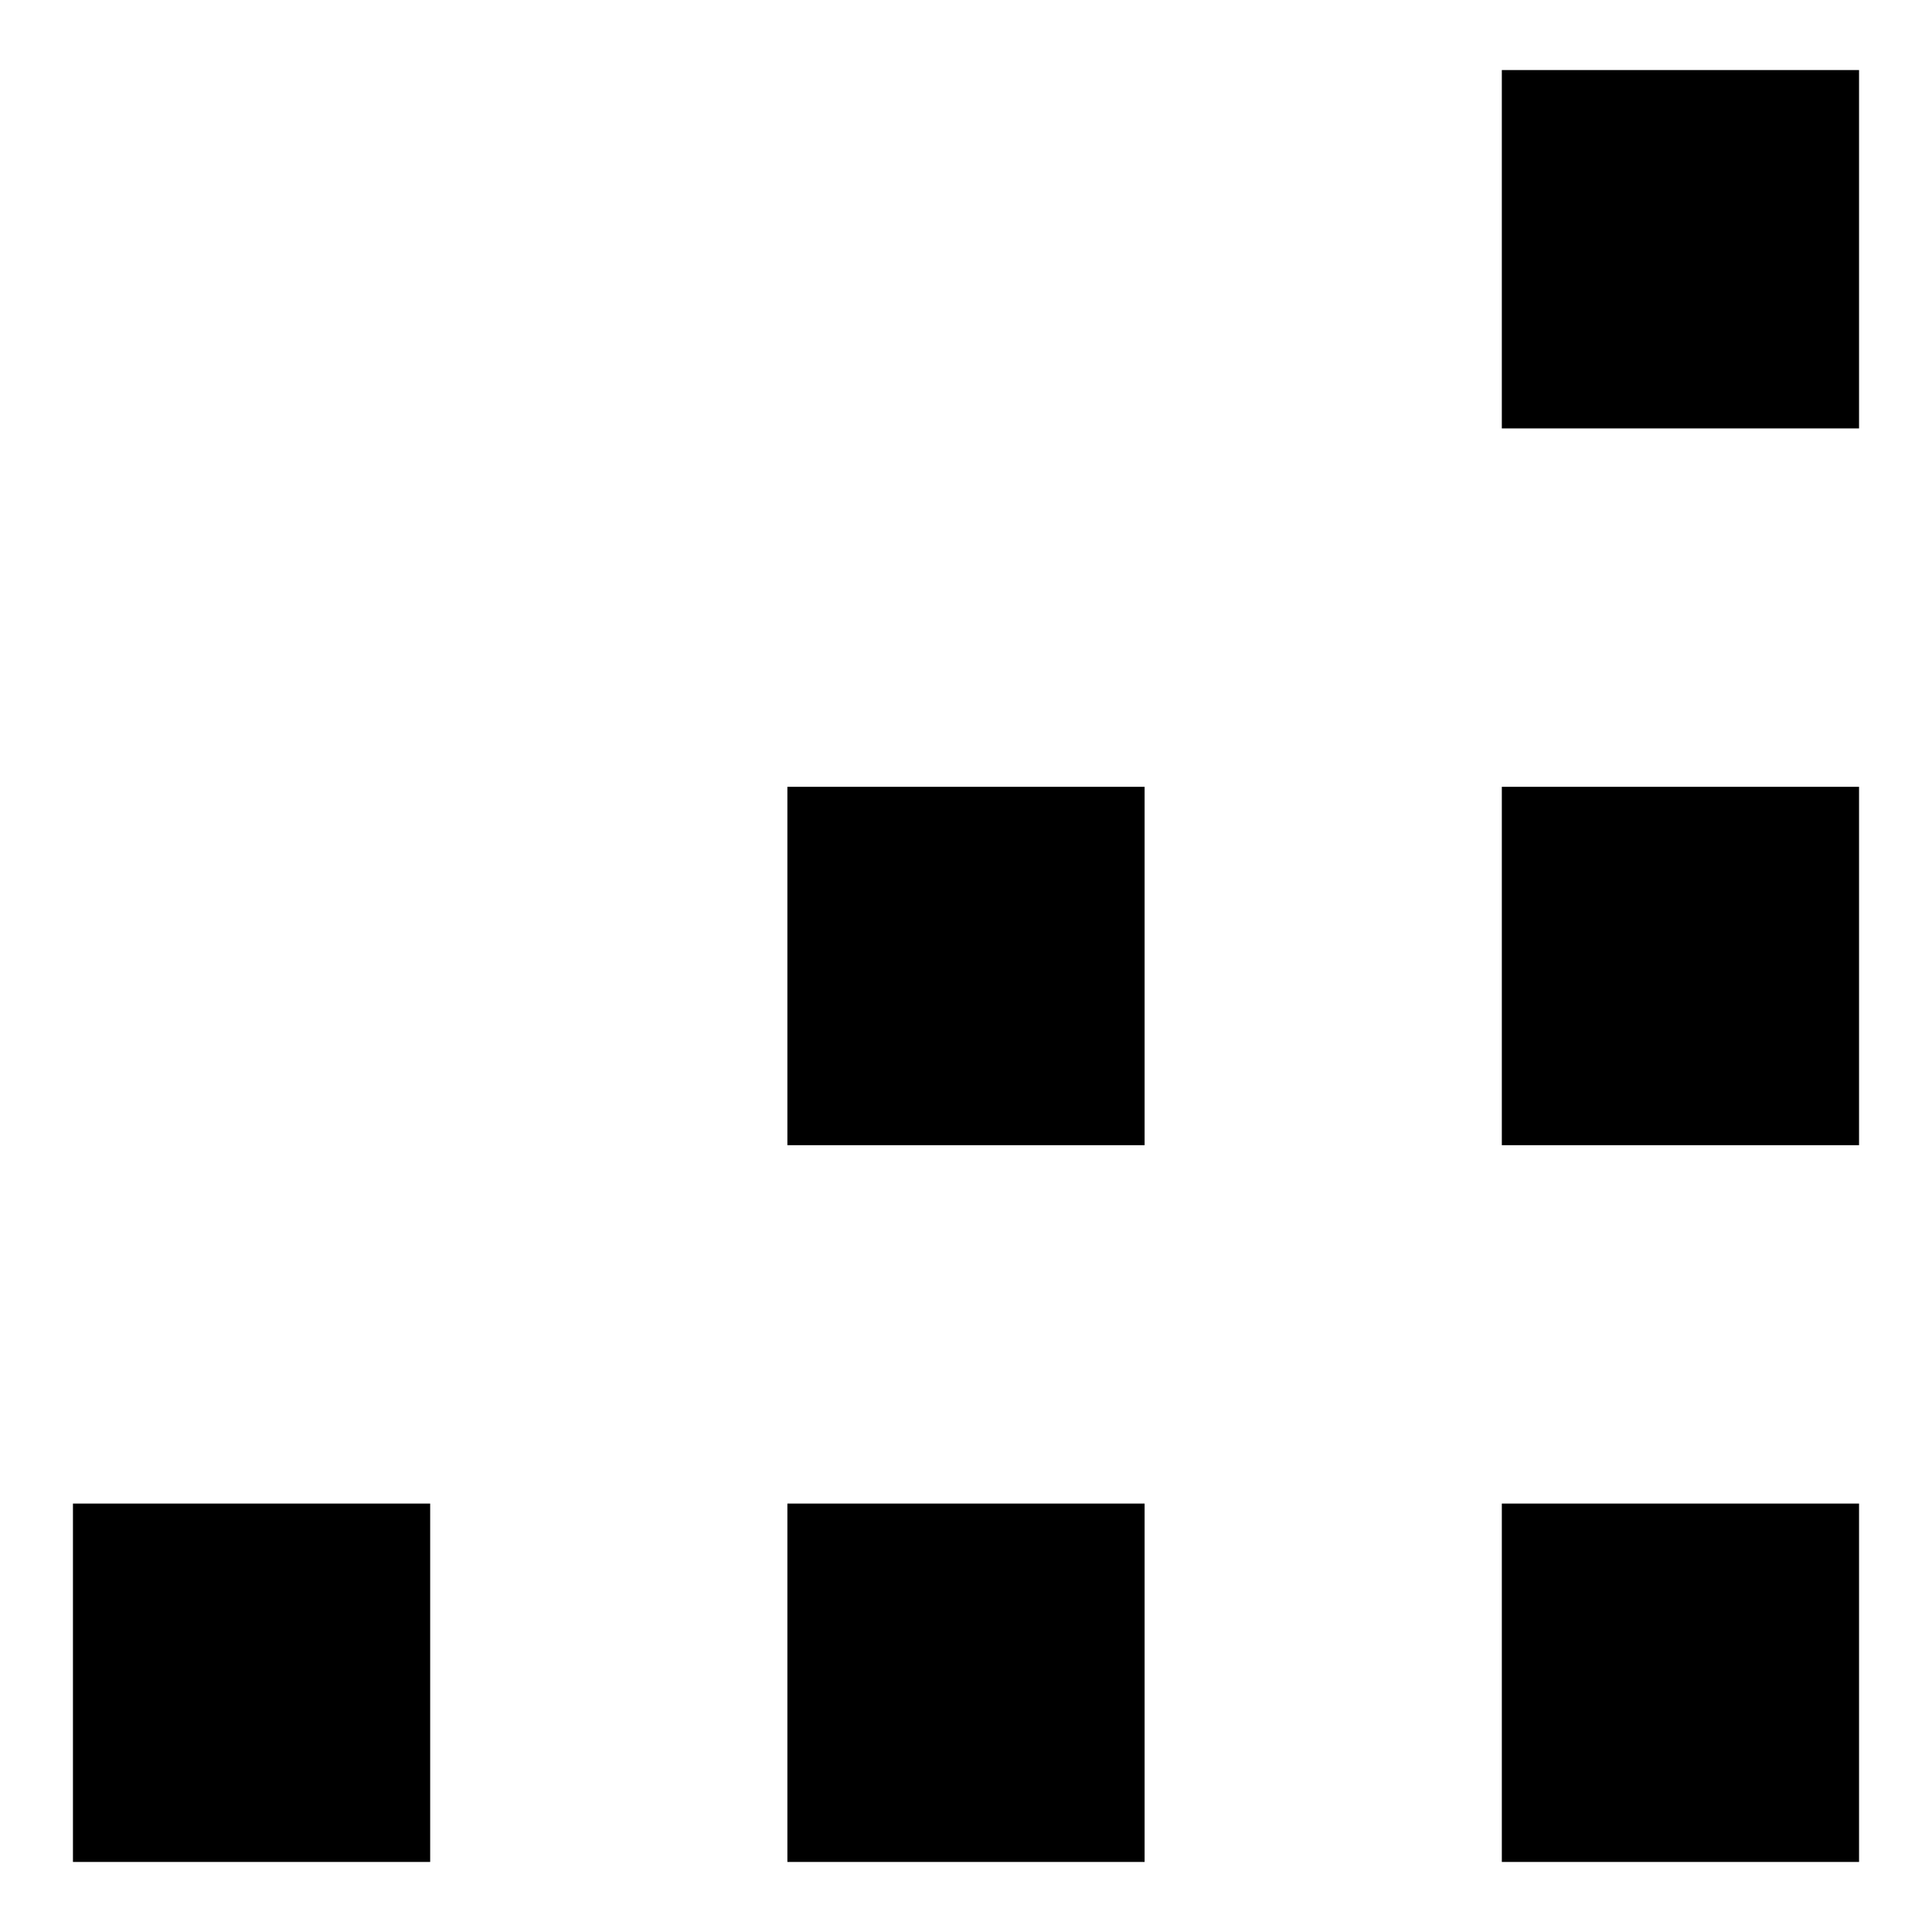
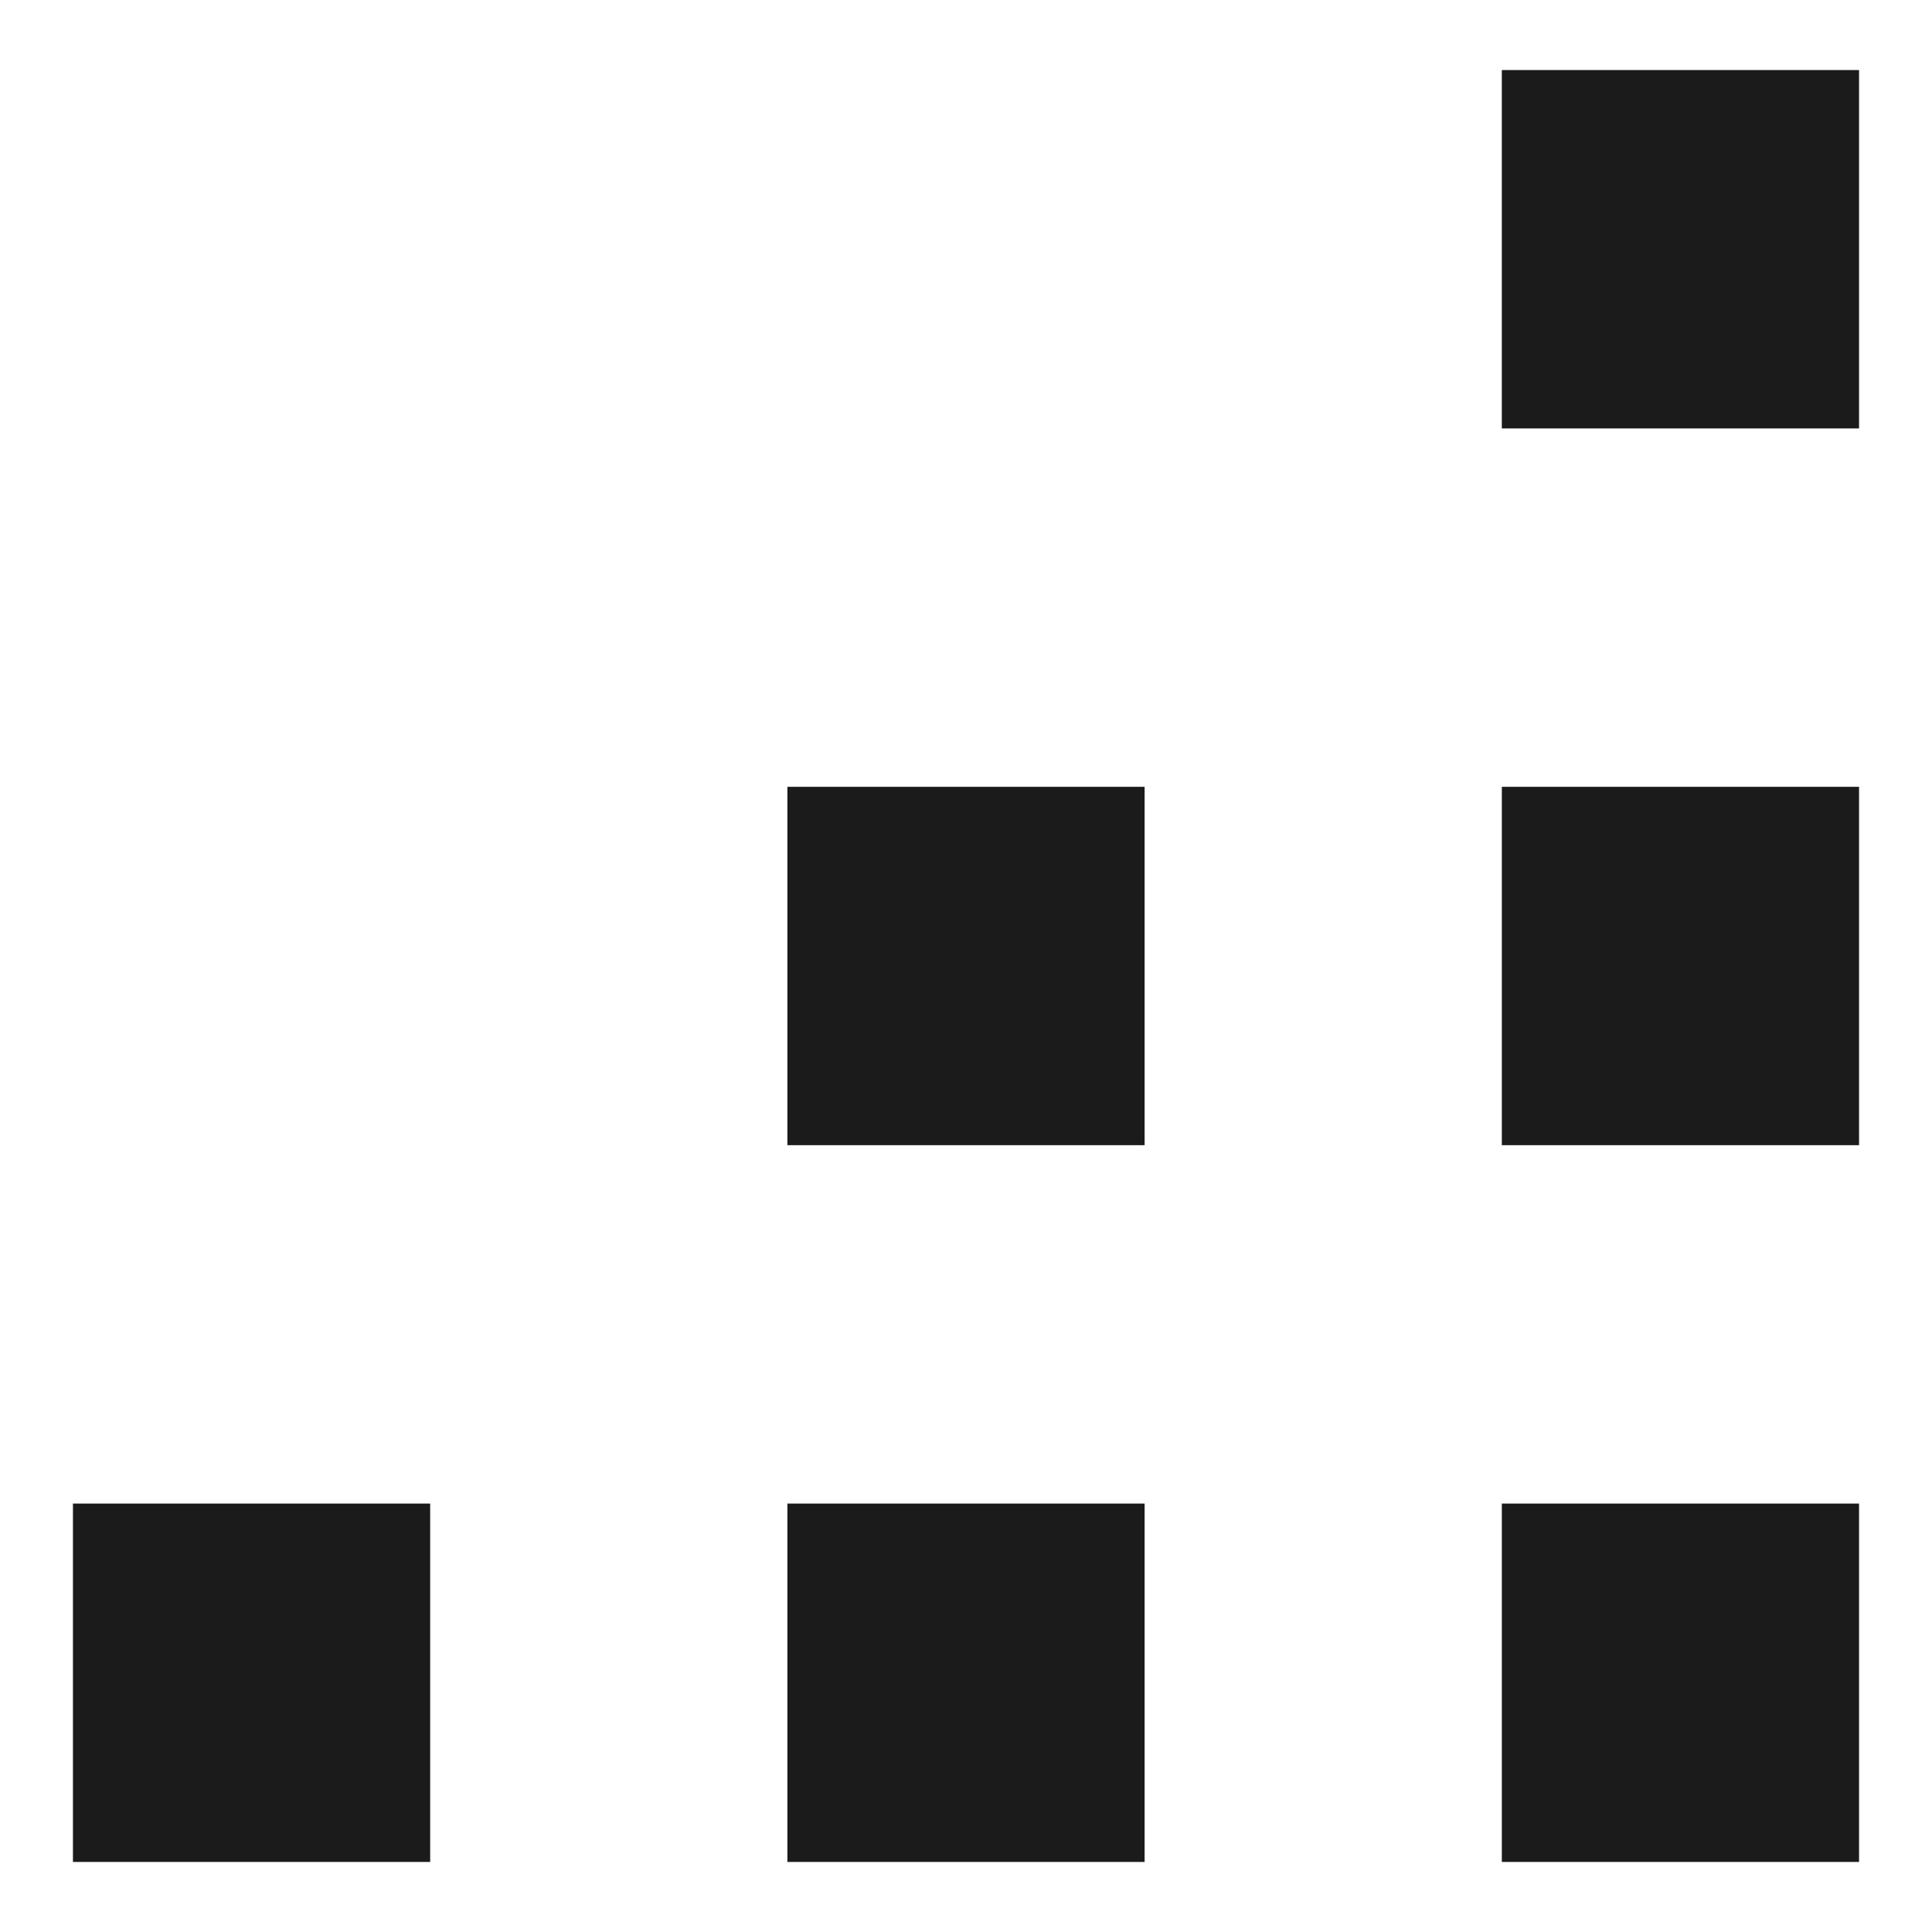
<svg xmlns="http://www.w3.org/2000/svg" class="resize-icon" viewBox="0 0 1024 1024" width="16" height="16">
-   <path d="m985.333,986.872l-189.333,0l0,-189.949l189.333,0l0,189.949m0,-379.897l-189.333,0l0,-189.949l189.333,0l0,189.949m-378.667,379.897l-189.333,0l0,-189.949l189.333,0l0,189.949m0,-379.897l-189.333,0l0,-189.949l189.333,0l0,189.949m-378.667,379.897l-189.333,0l0,-189.949l189.333,0l0,189.949m757.333,-759.795l-189.333,0l0,-189.949l189.333,0l0,189.949z" />
+   <path fill="#1b1b1b" d="m985.333,986.872l-189.333,0l0,-189.949l189.333,0l0,189.949m0,-379.897l-189.333,0l0,-189.949l189.333,0l0,189.949m-378.667,379.897l-189.333,0l0,-189.949l189.333,0l0,189.949m0,-379.897l-189.333,0l0,-189.949l189.333,0l0,189.949m-378.667,379.897l-189.333,0l0,-189.949l189.333,0l0,189.949m757.333,-759.795l-189.333,0l0,-189.949l189.333,0l0,189.949z" />
</svg>
